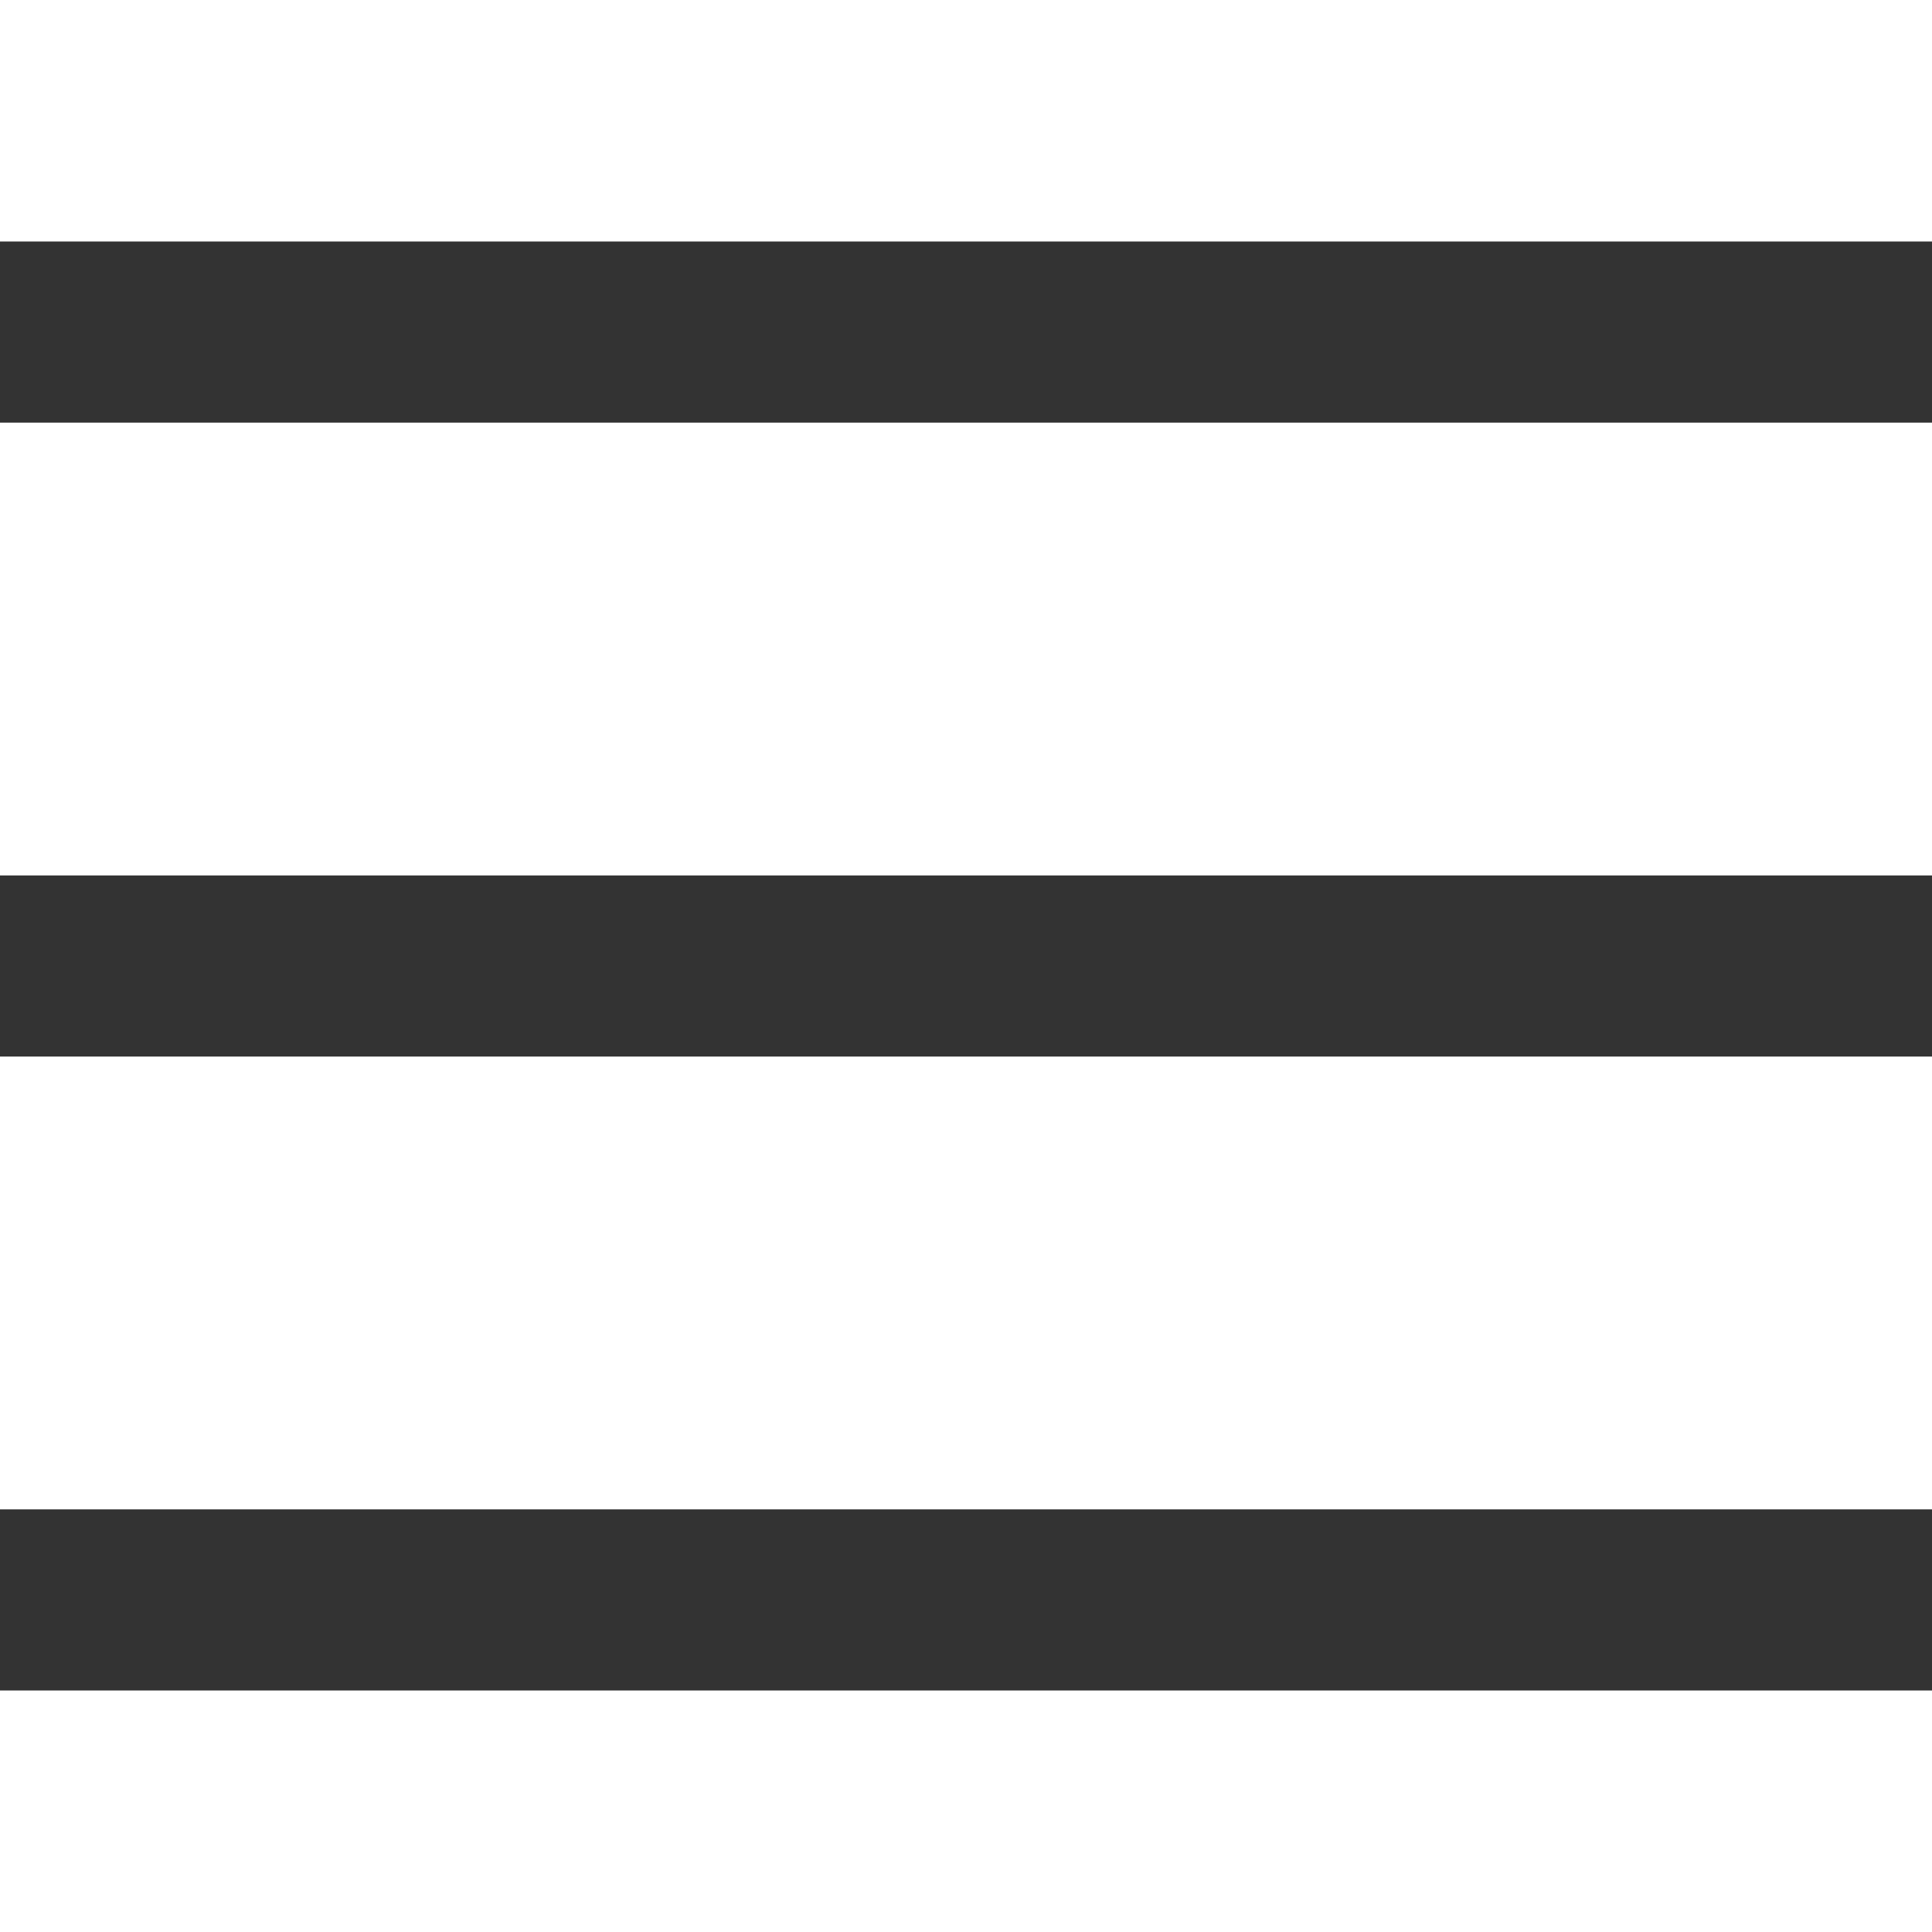
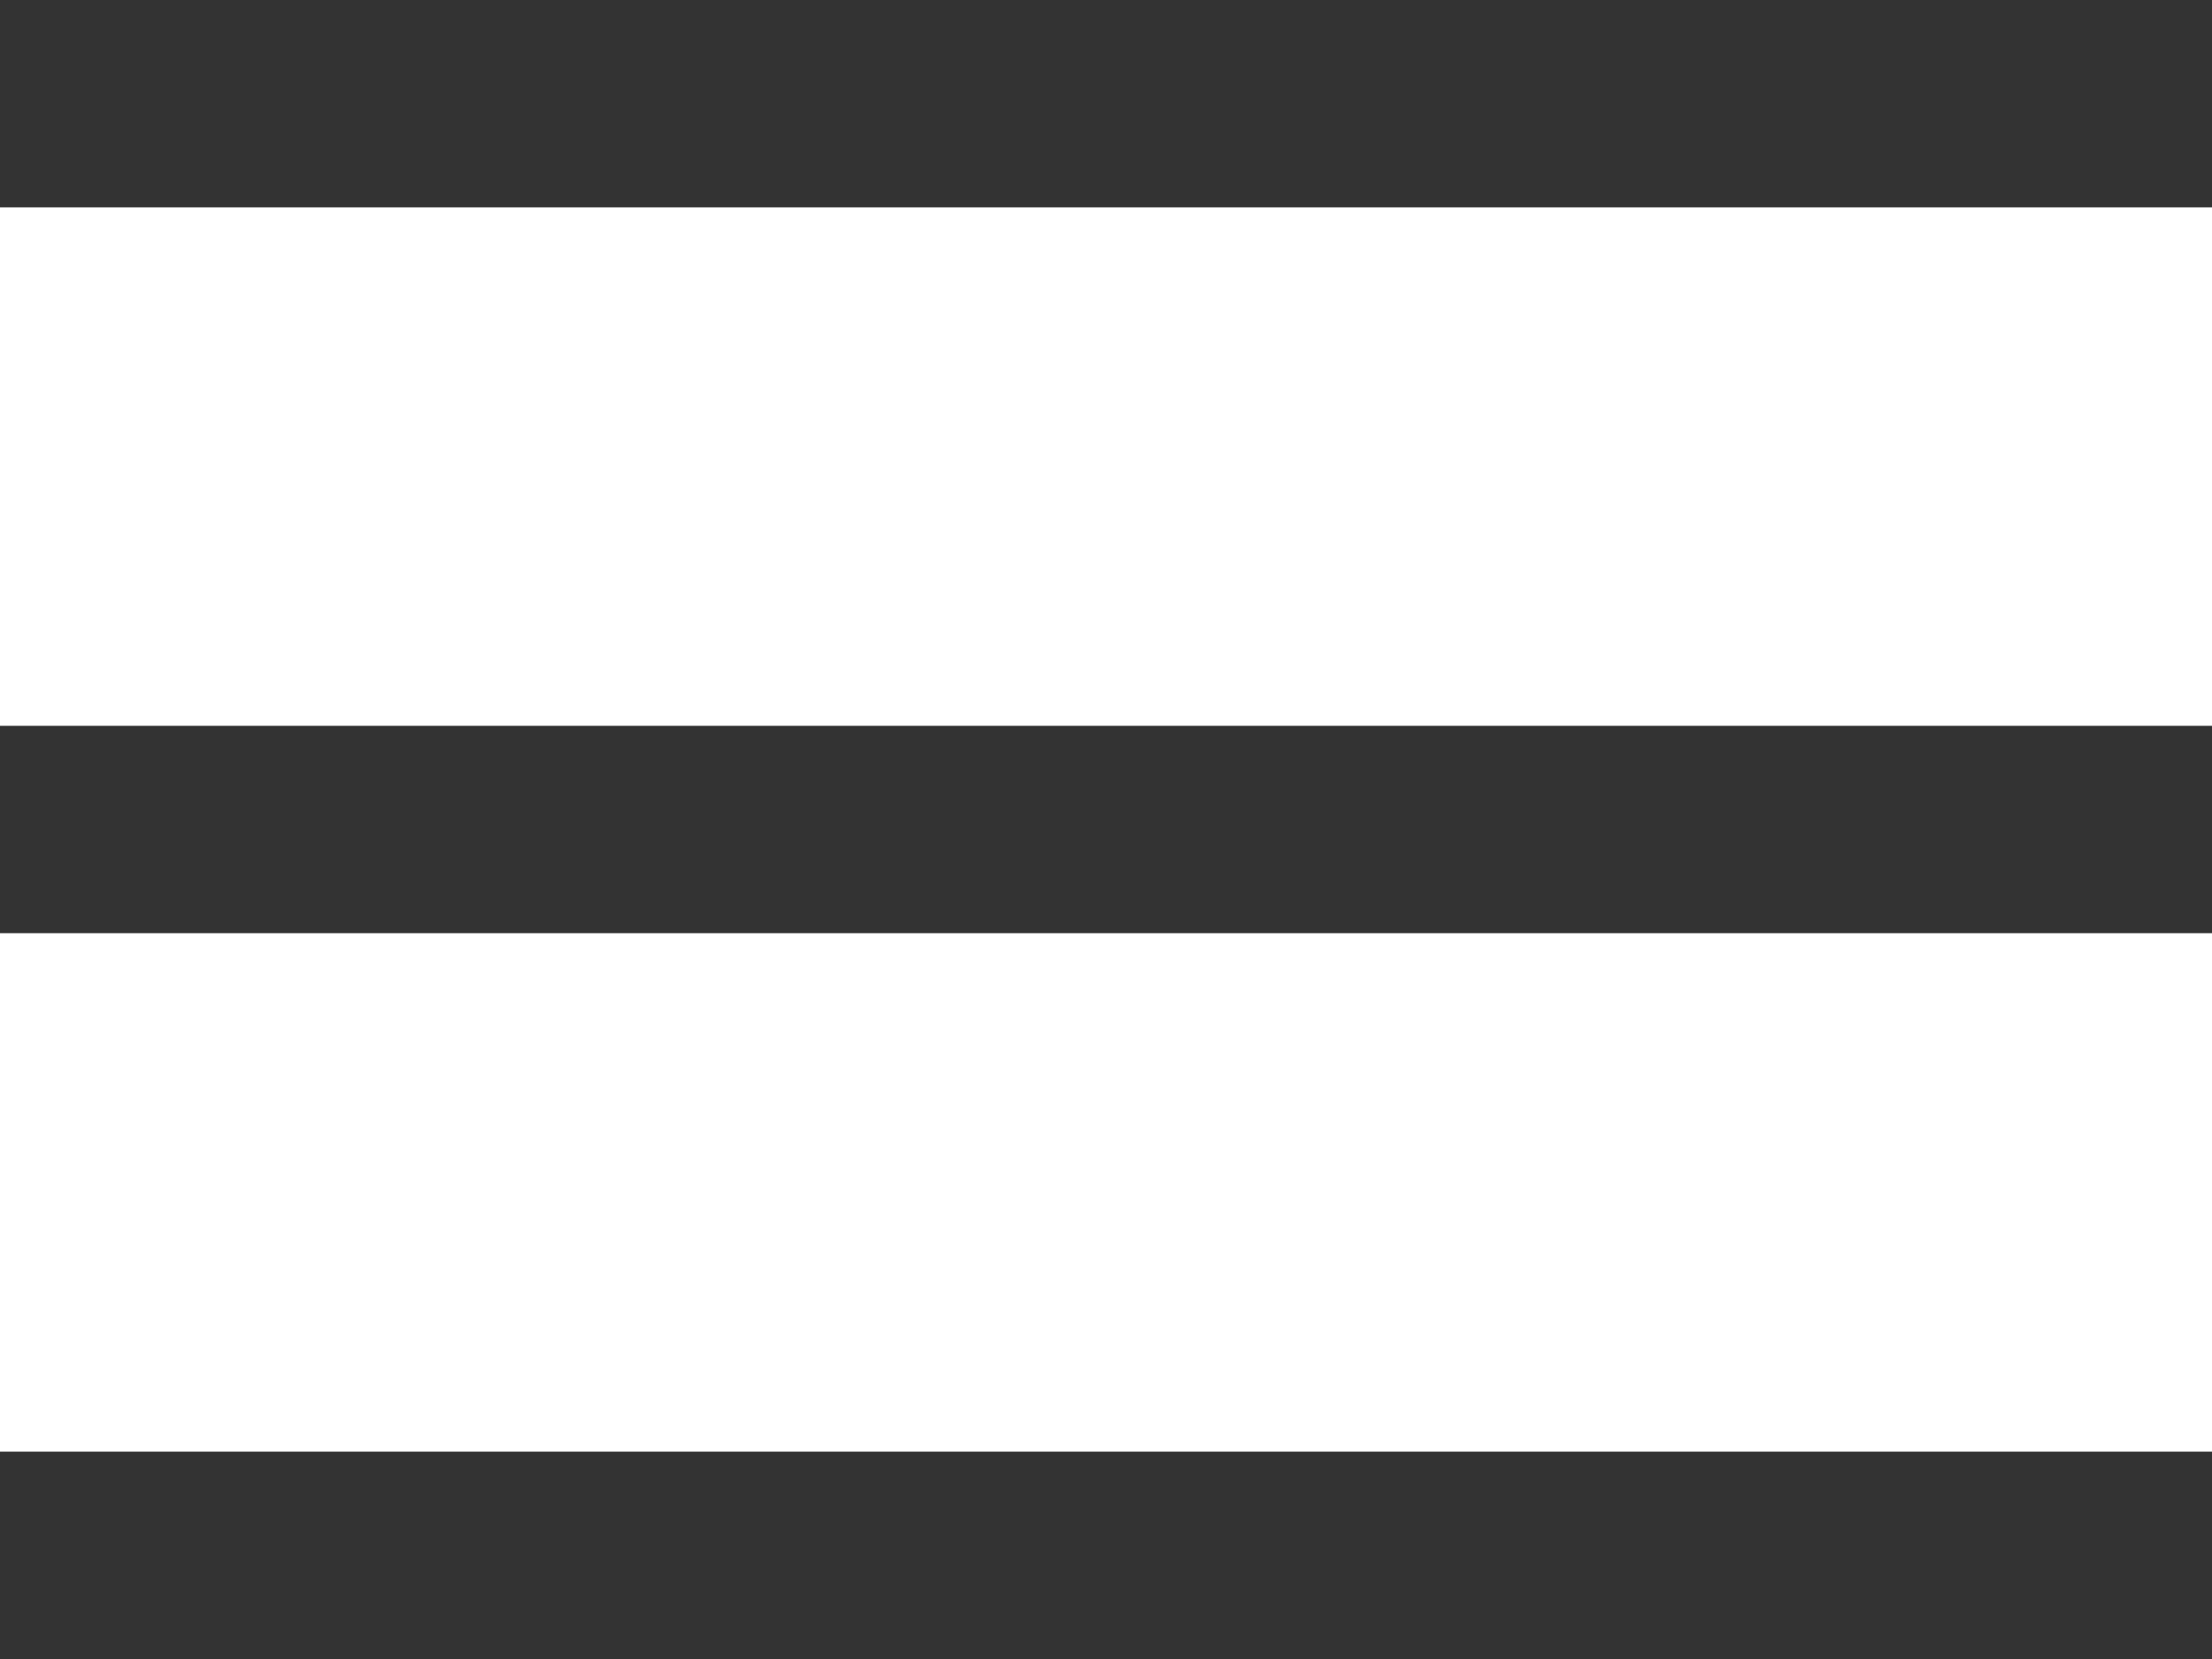
- <svg xmlns="http://www.w3.org/2000/svg" viewBox="0 0 16 16" fill="none">
-   <path fill-rule="evenodd" clip-rule="evenodd" d="M0 2h16v1.5h-16v-1.5Zm0 5.25h16v1.5h-16v-1.5Zm16 5.25h-16v1.5h16v-1.5Z" fill="#333" />
+ <svg xmlns="http://www.w3.org/2000/svg" viewBox="0 0 16 12" fill="none">
+   <path fill-rule="evenodd" clip-rule="evenodd" d="M0 0h16v1.5h-16v-1.5Zm0 5.25h16v1.5h-16v-1.5Zm16 5.25h-16v1.5h16v-1.5Z" fill="#333" />
</svg>
